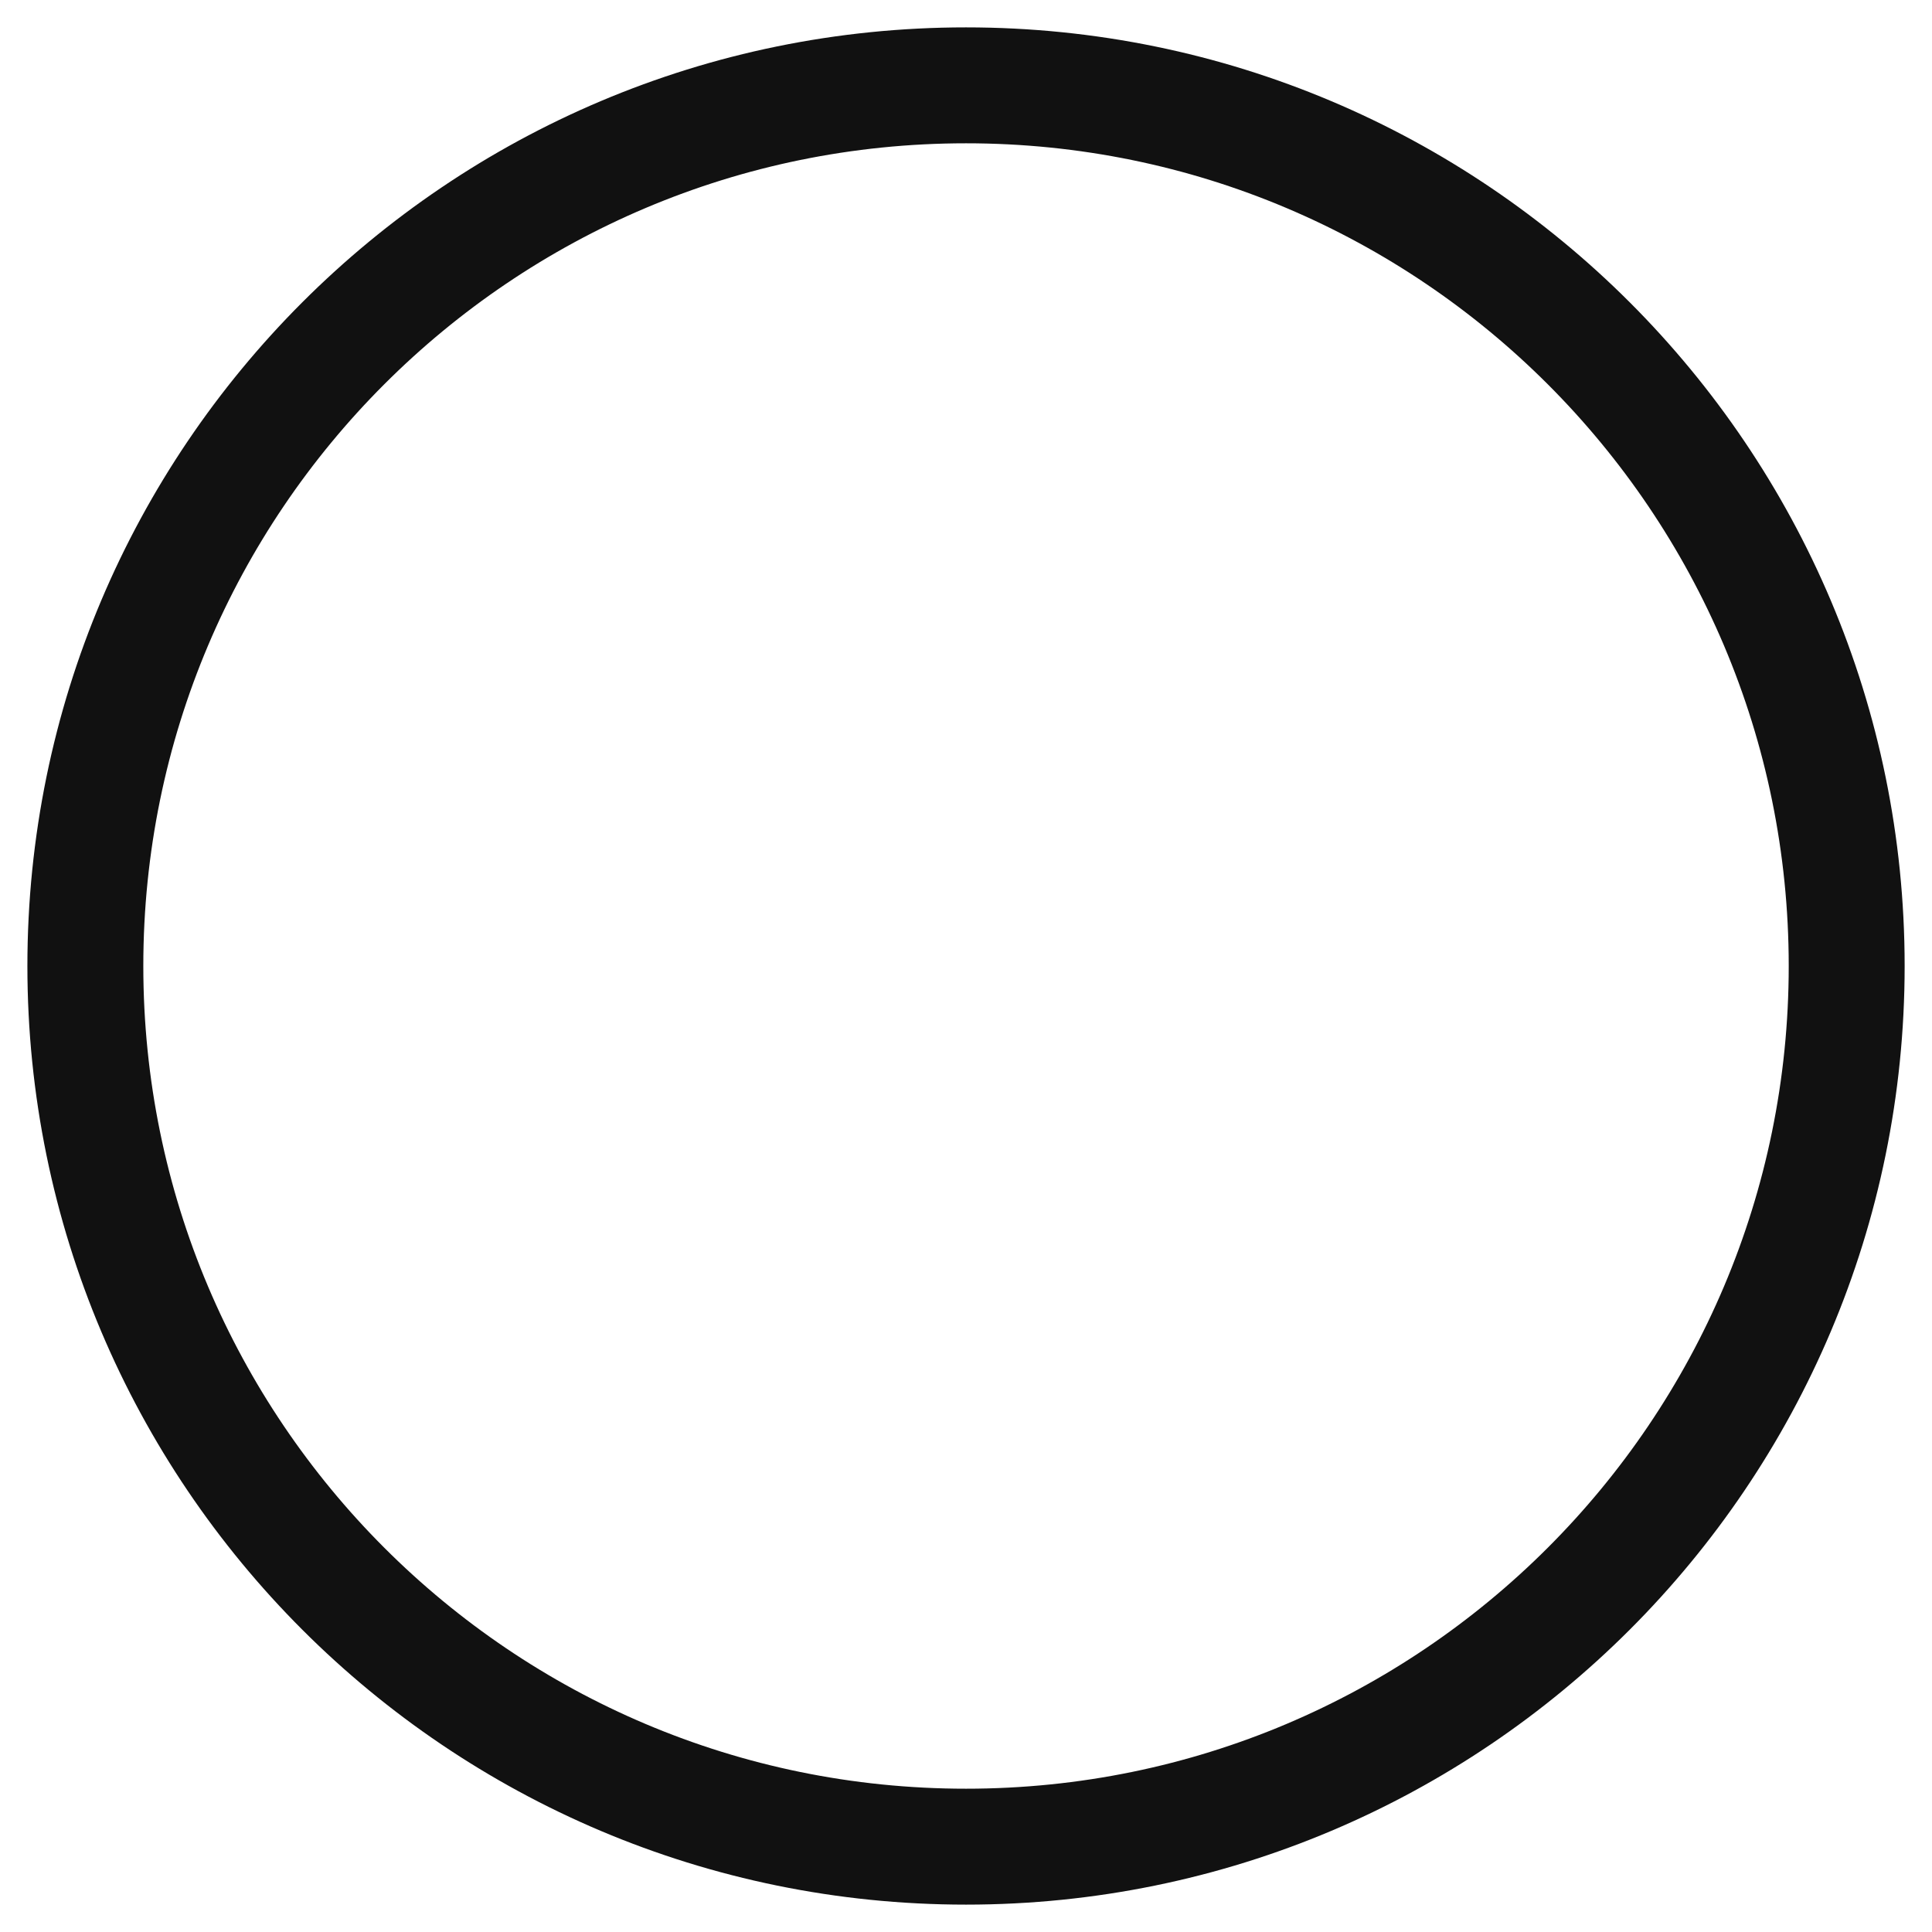
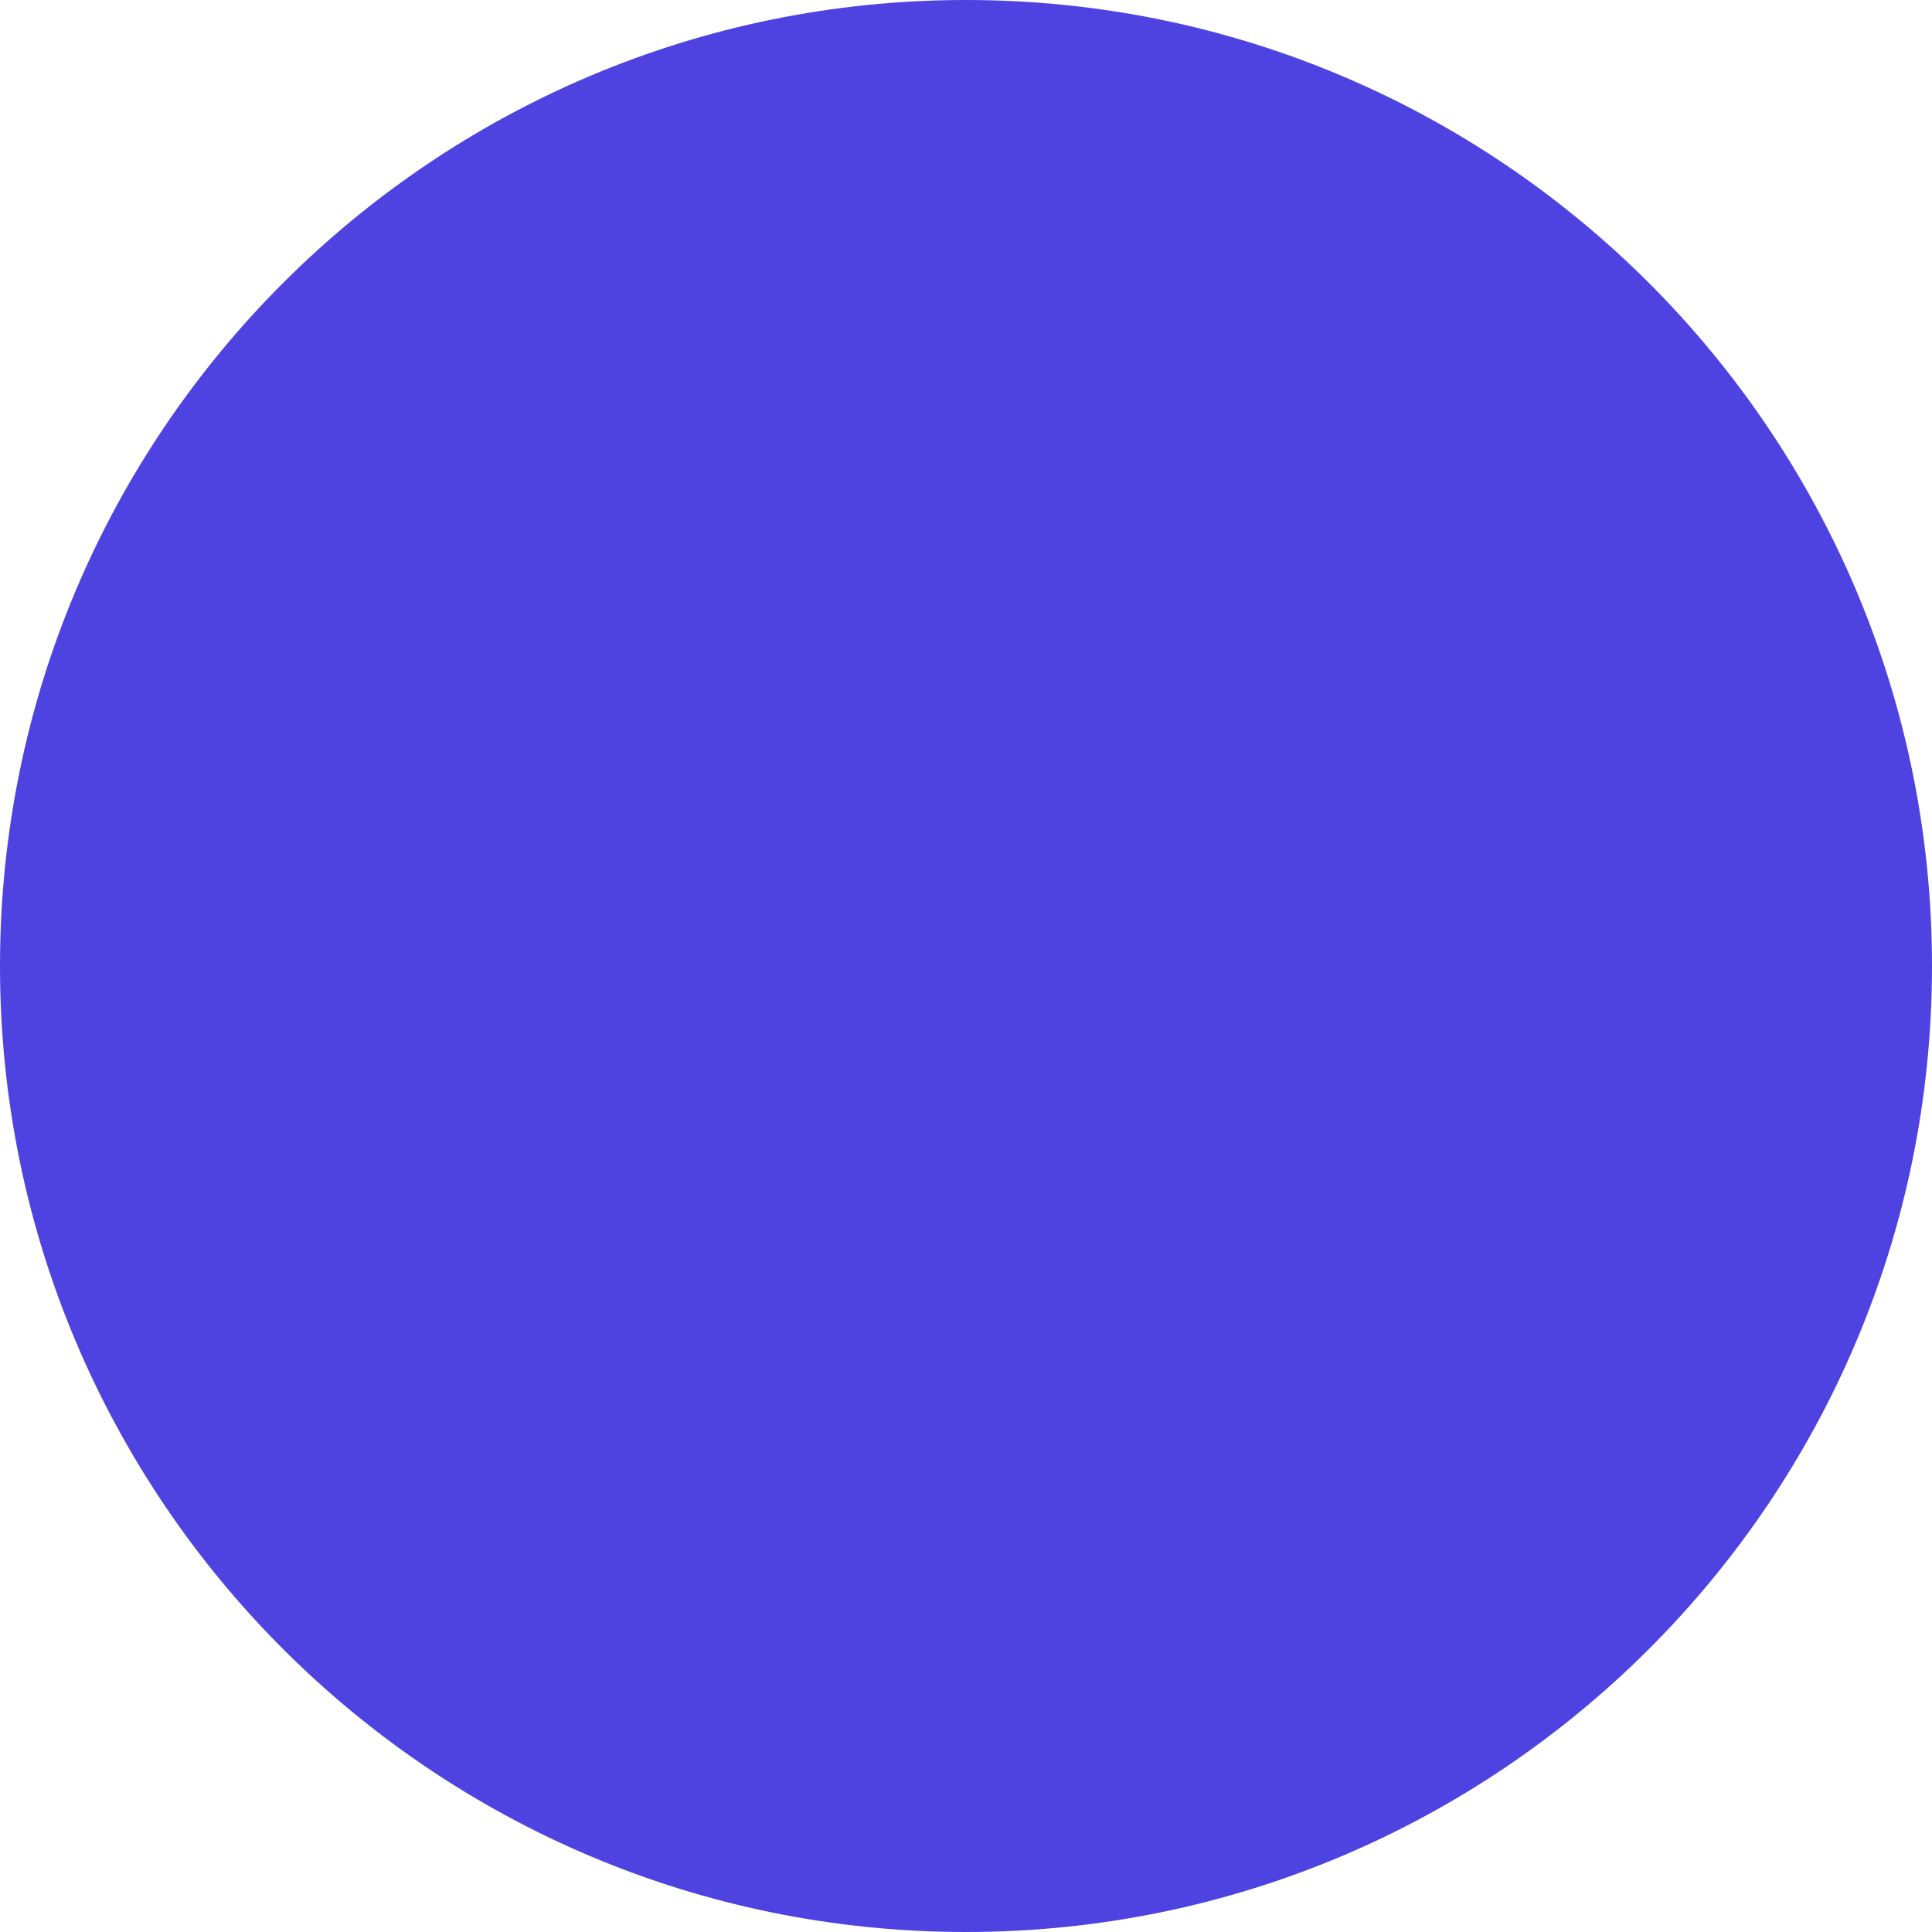
- <svg xmlns="http://www.w3.org/2000/svg" version="1.1" id="Layer_1" x="0px" y="0px" width="100px" height="100px" viewBox="350 350 100 100" enable-background="new 350 350 100 100" xml:space="preserve">
-   <circle fill="none" stroke="#111111" stroke-width="6" stroke-linecap="round" stroke-linejoin="round" cx="400.001" cy="400" r="45.583" />
+ <svg xmlns="http://www.w3.org/2000/svg" version="1.1" id="Layer_1" x="0px" y="0px" viewBox="-126.3 50.3 480 480" style="enable-background:new -126.3 50.3 480 480;" xml:space="preserve">
+   <style type="text/css">
+ 	.st0{fill:#4E43E1;}
+ </style>
+   <path class="st0" d="M113.7,530.3c-132.5,0-240-107.5-240-240s107.5-240,240-240s240,107.5,240,240S246.2,530.3,113.7,530.3z" />
</svg>
